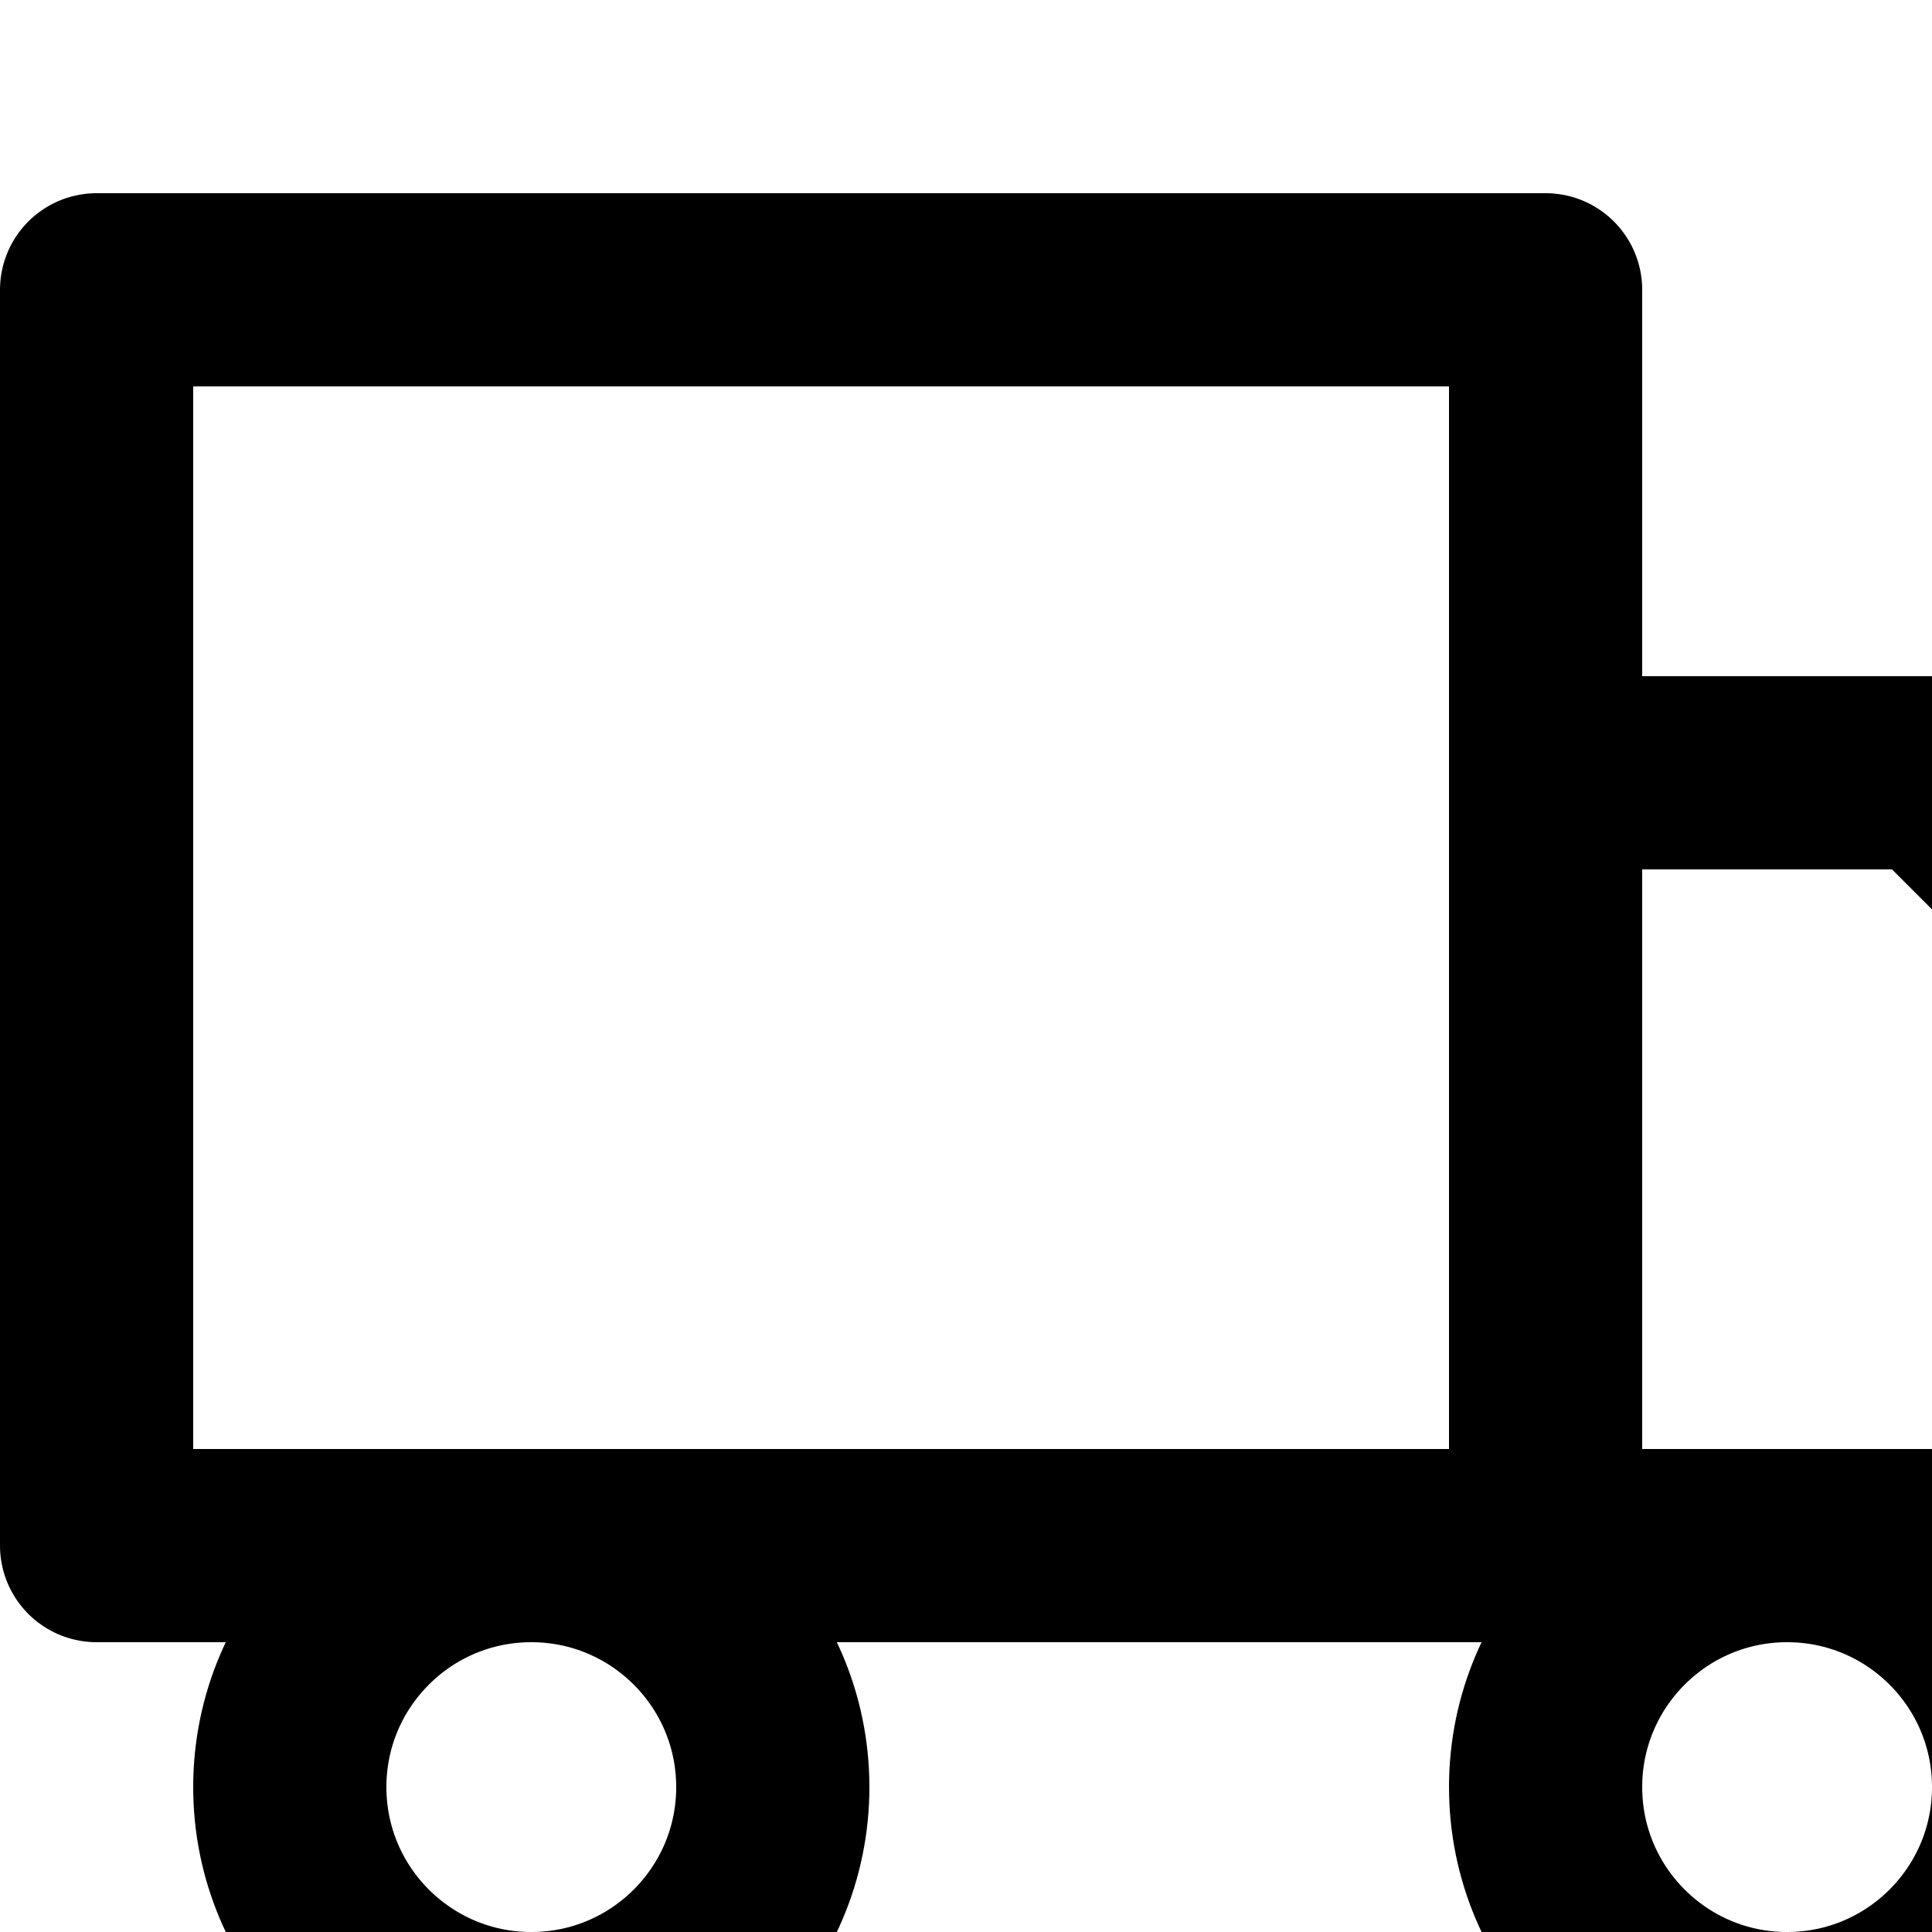
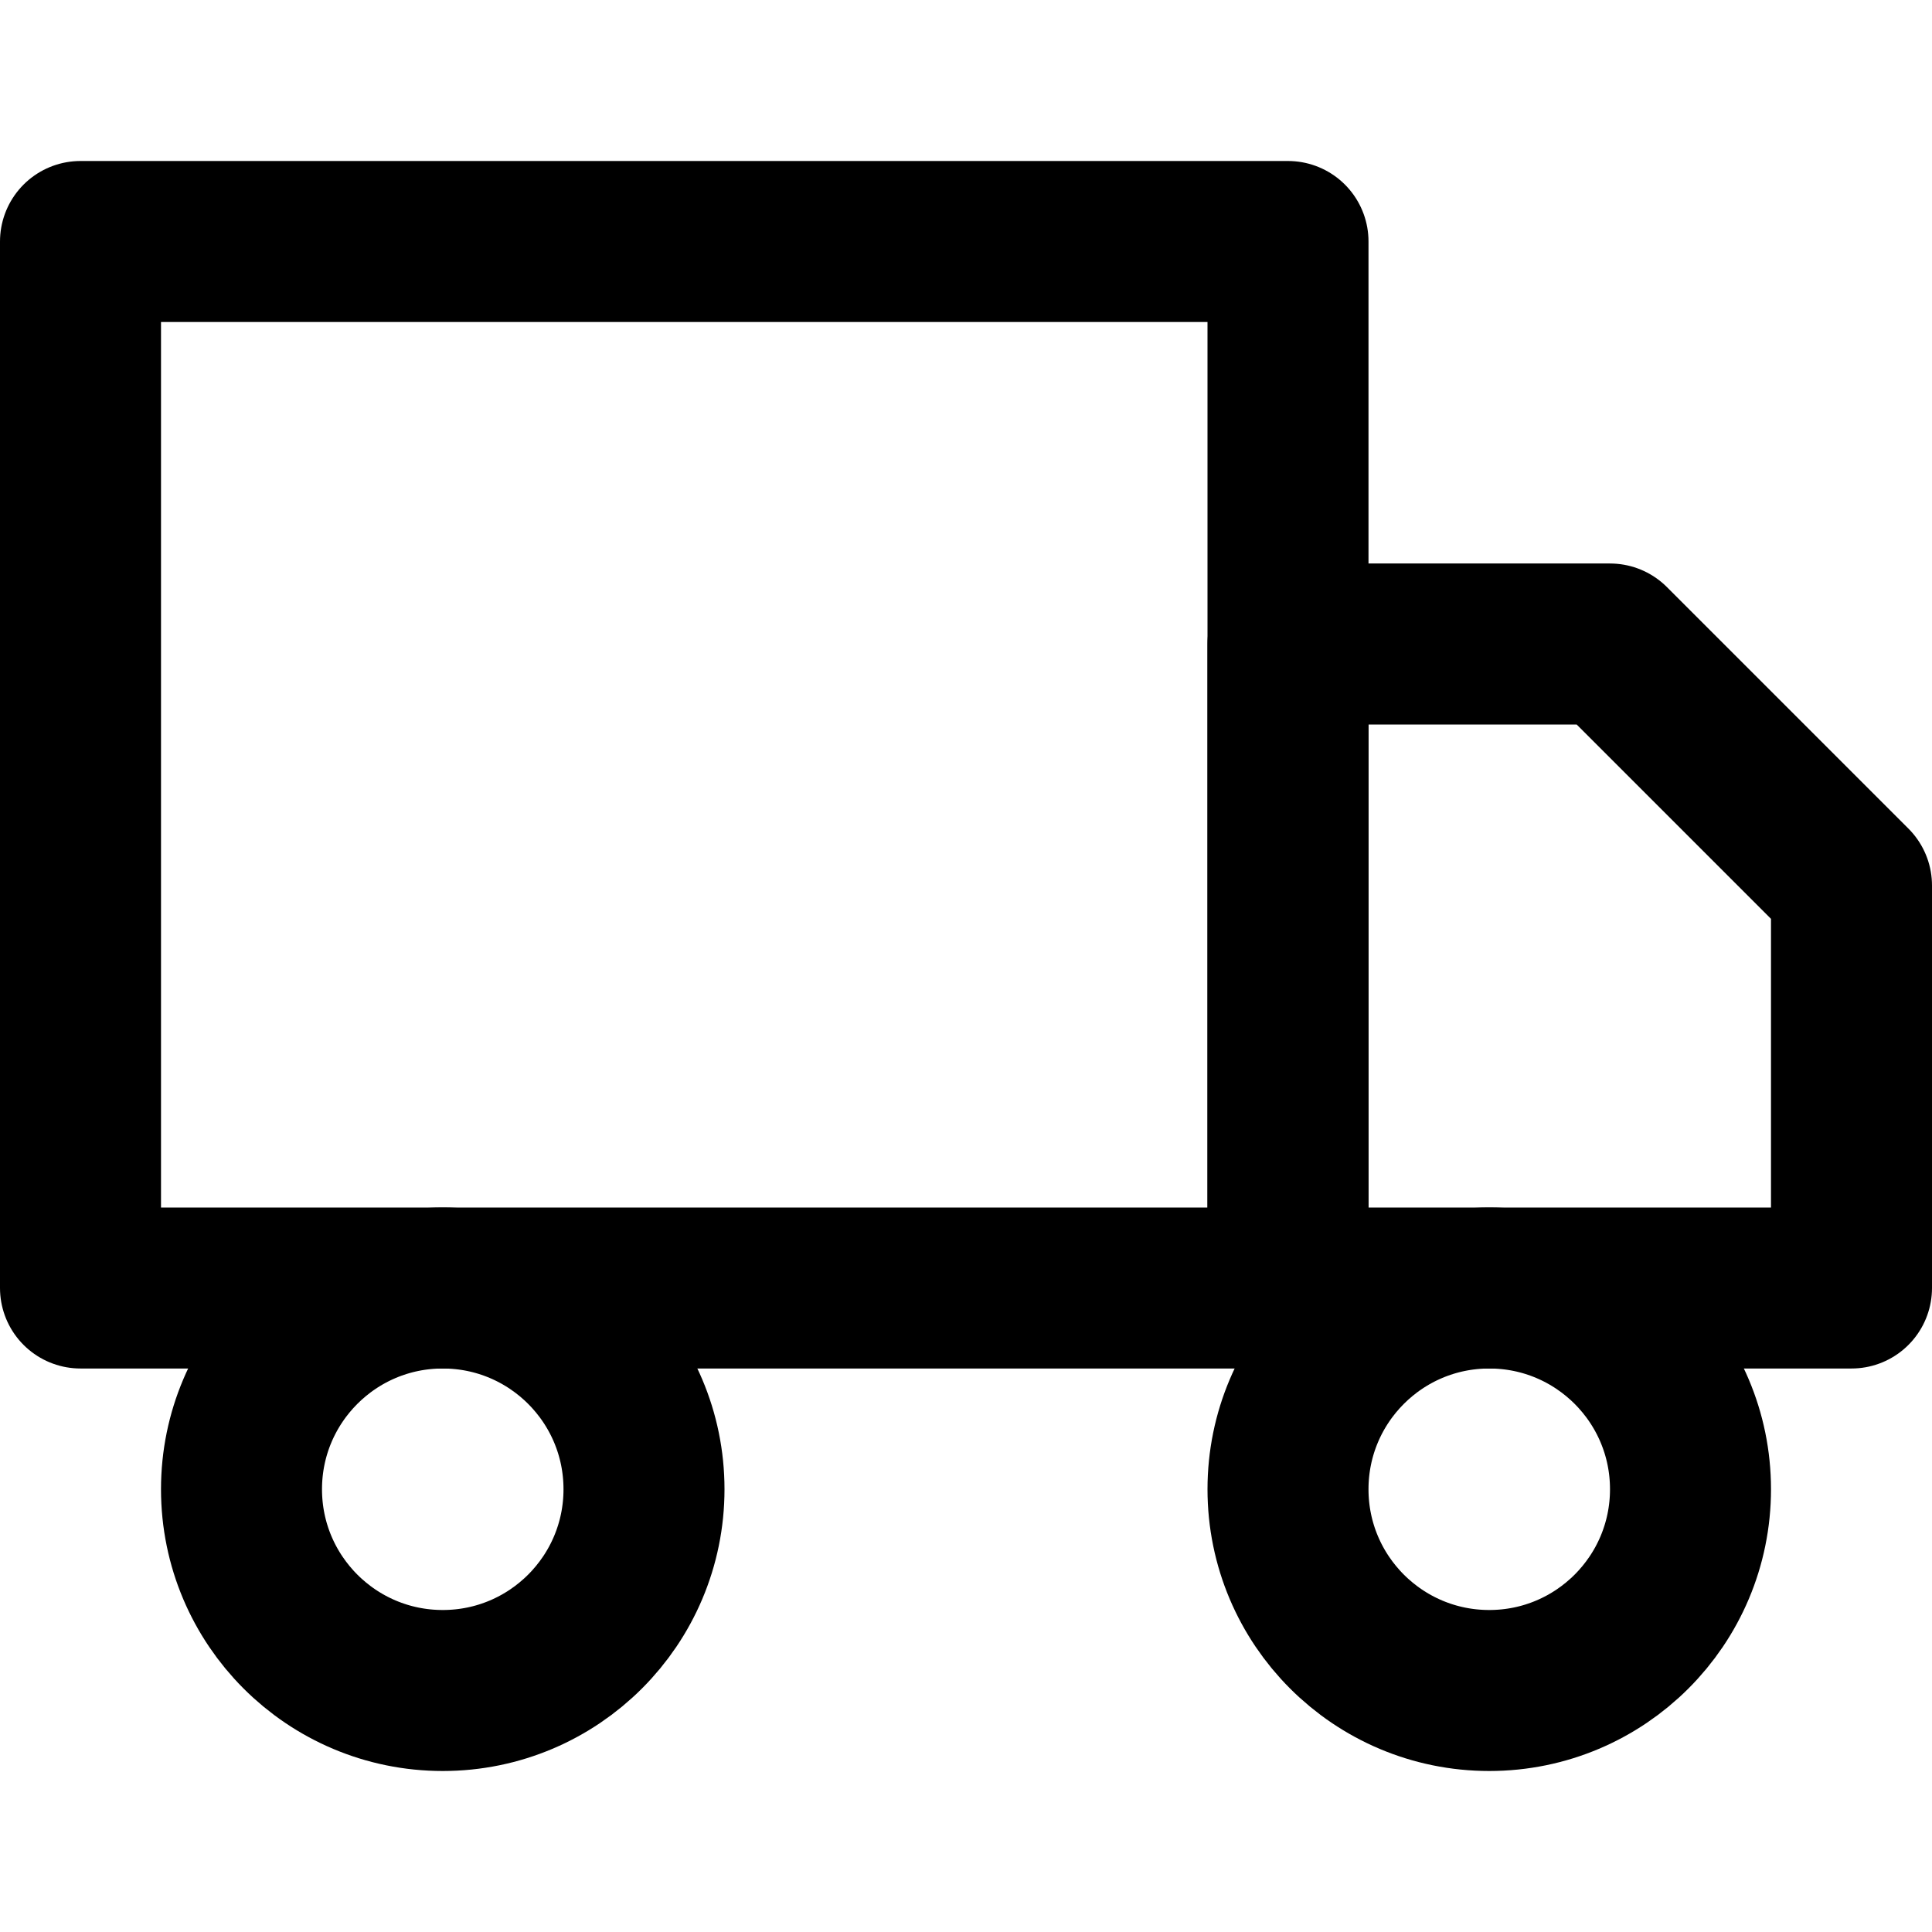
- <svg xmlns="http://www.w3.org/2000/svg" fill="none" height="20" stroke="currentColor" stroke-linecap="round" stroke-linejoin="round" stroke-width="2" viewbox="0 0 24 24" width="20">
+ <svg xmlns="http://www.w3.org/2000/svg" fill="none" height="20" stroke="currentColor" stroke-linecap="round" stroke-linejoin="round" stroke-width="2" viewBox="0 0 24 24" width="20">
  <rect height="13" width="15" x="1" y="3" />
  <polygon points="16,8 20,8 23,11 23,16 16,16 16,8" />
  <circle cx="5.5" cy="18.5" r="2.5" />
  <circle cx="18.5" cy="18.5" r="2.5" />
</svg>
